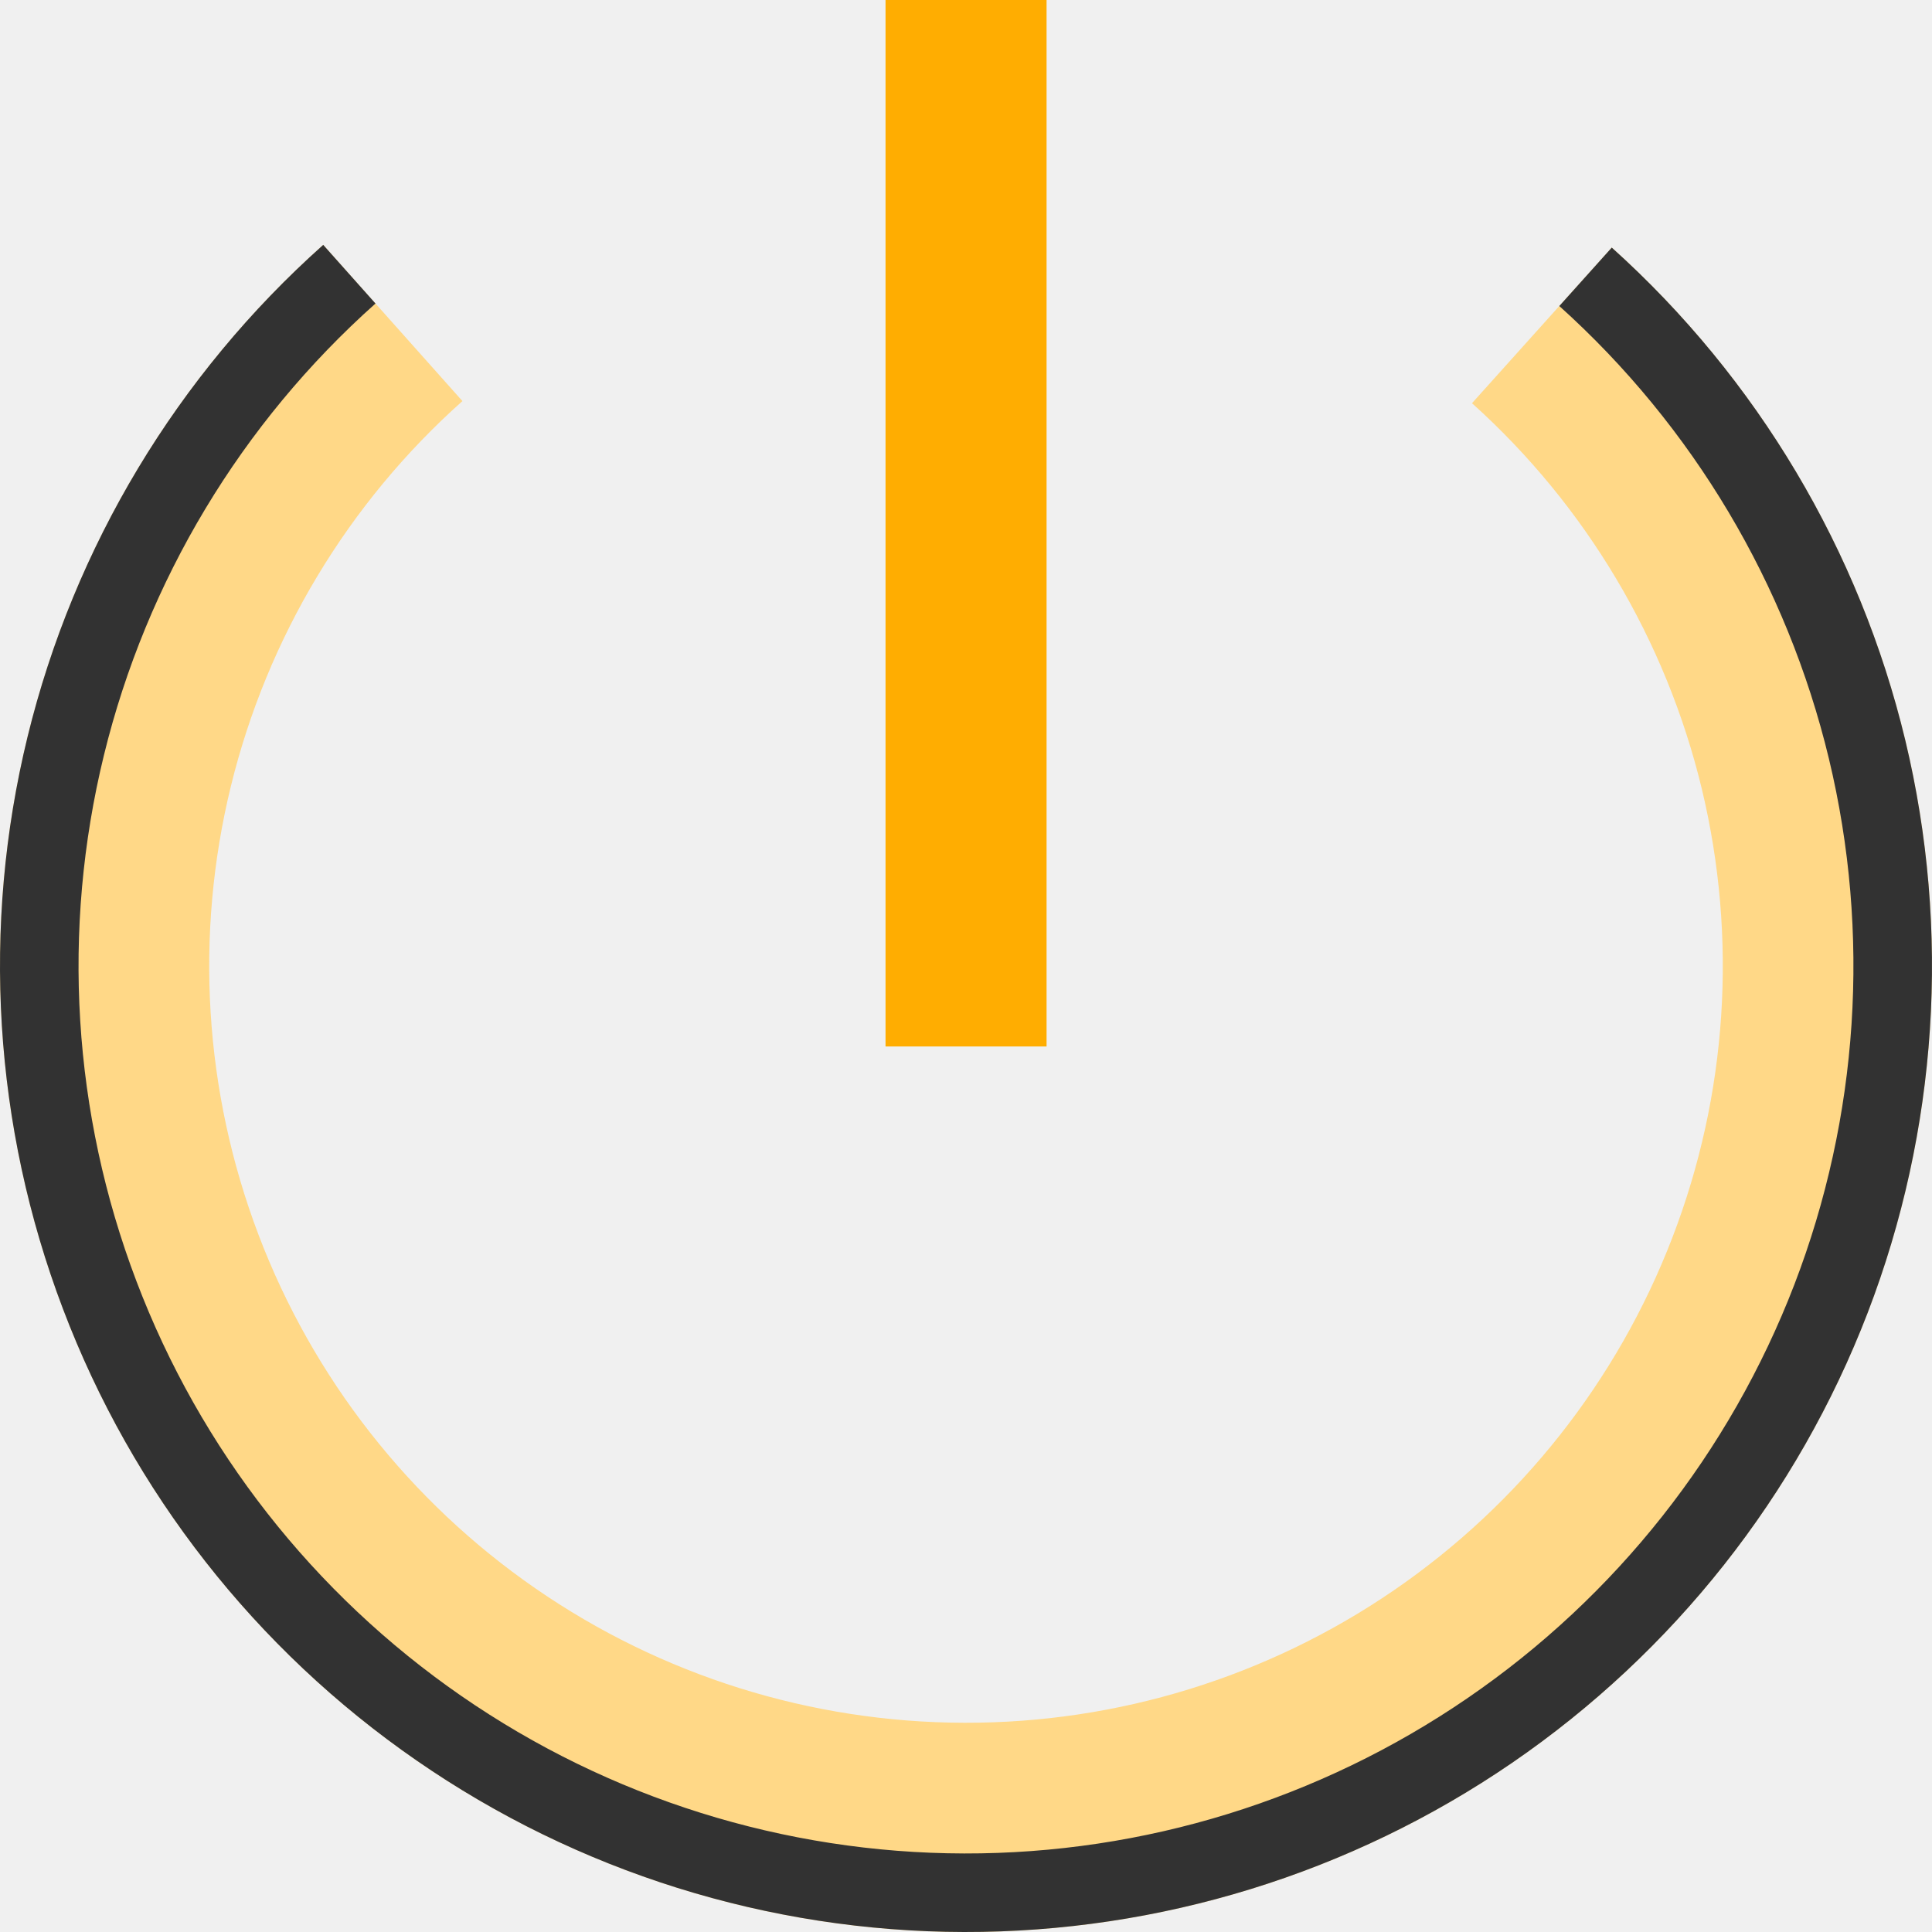
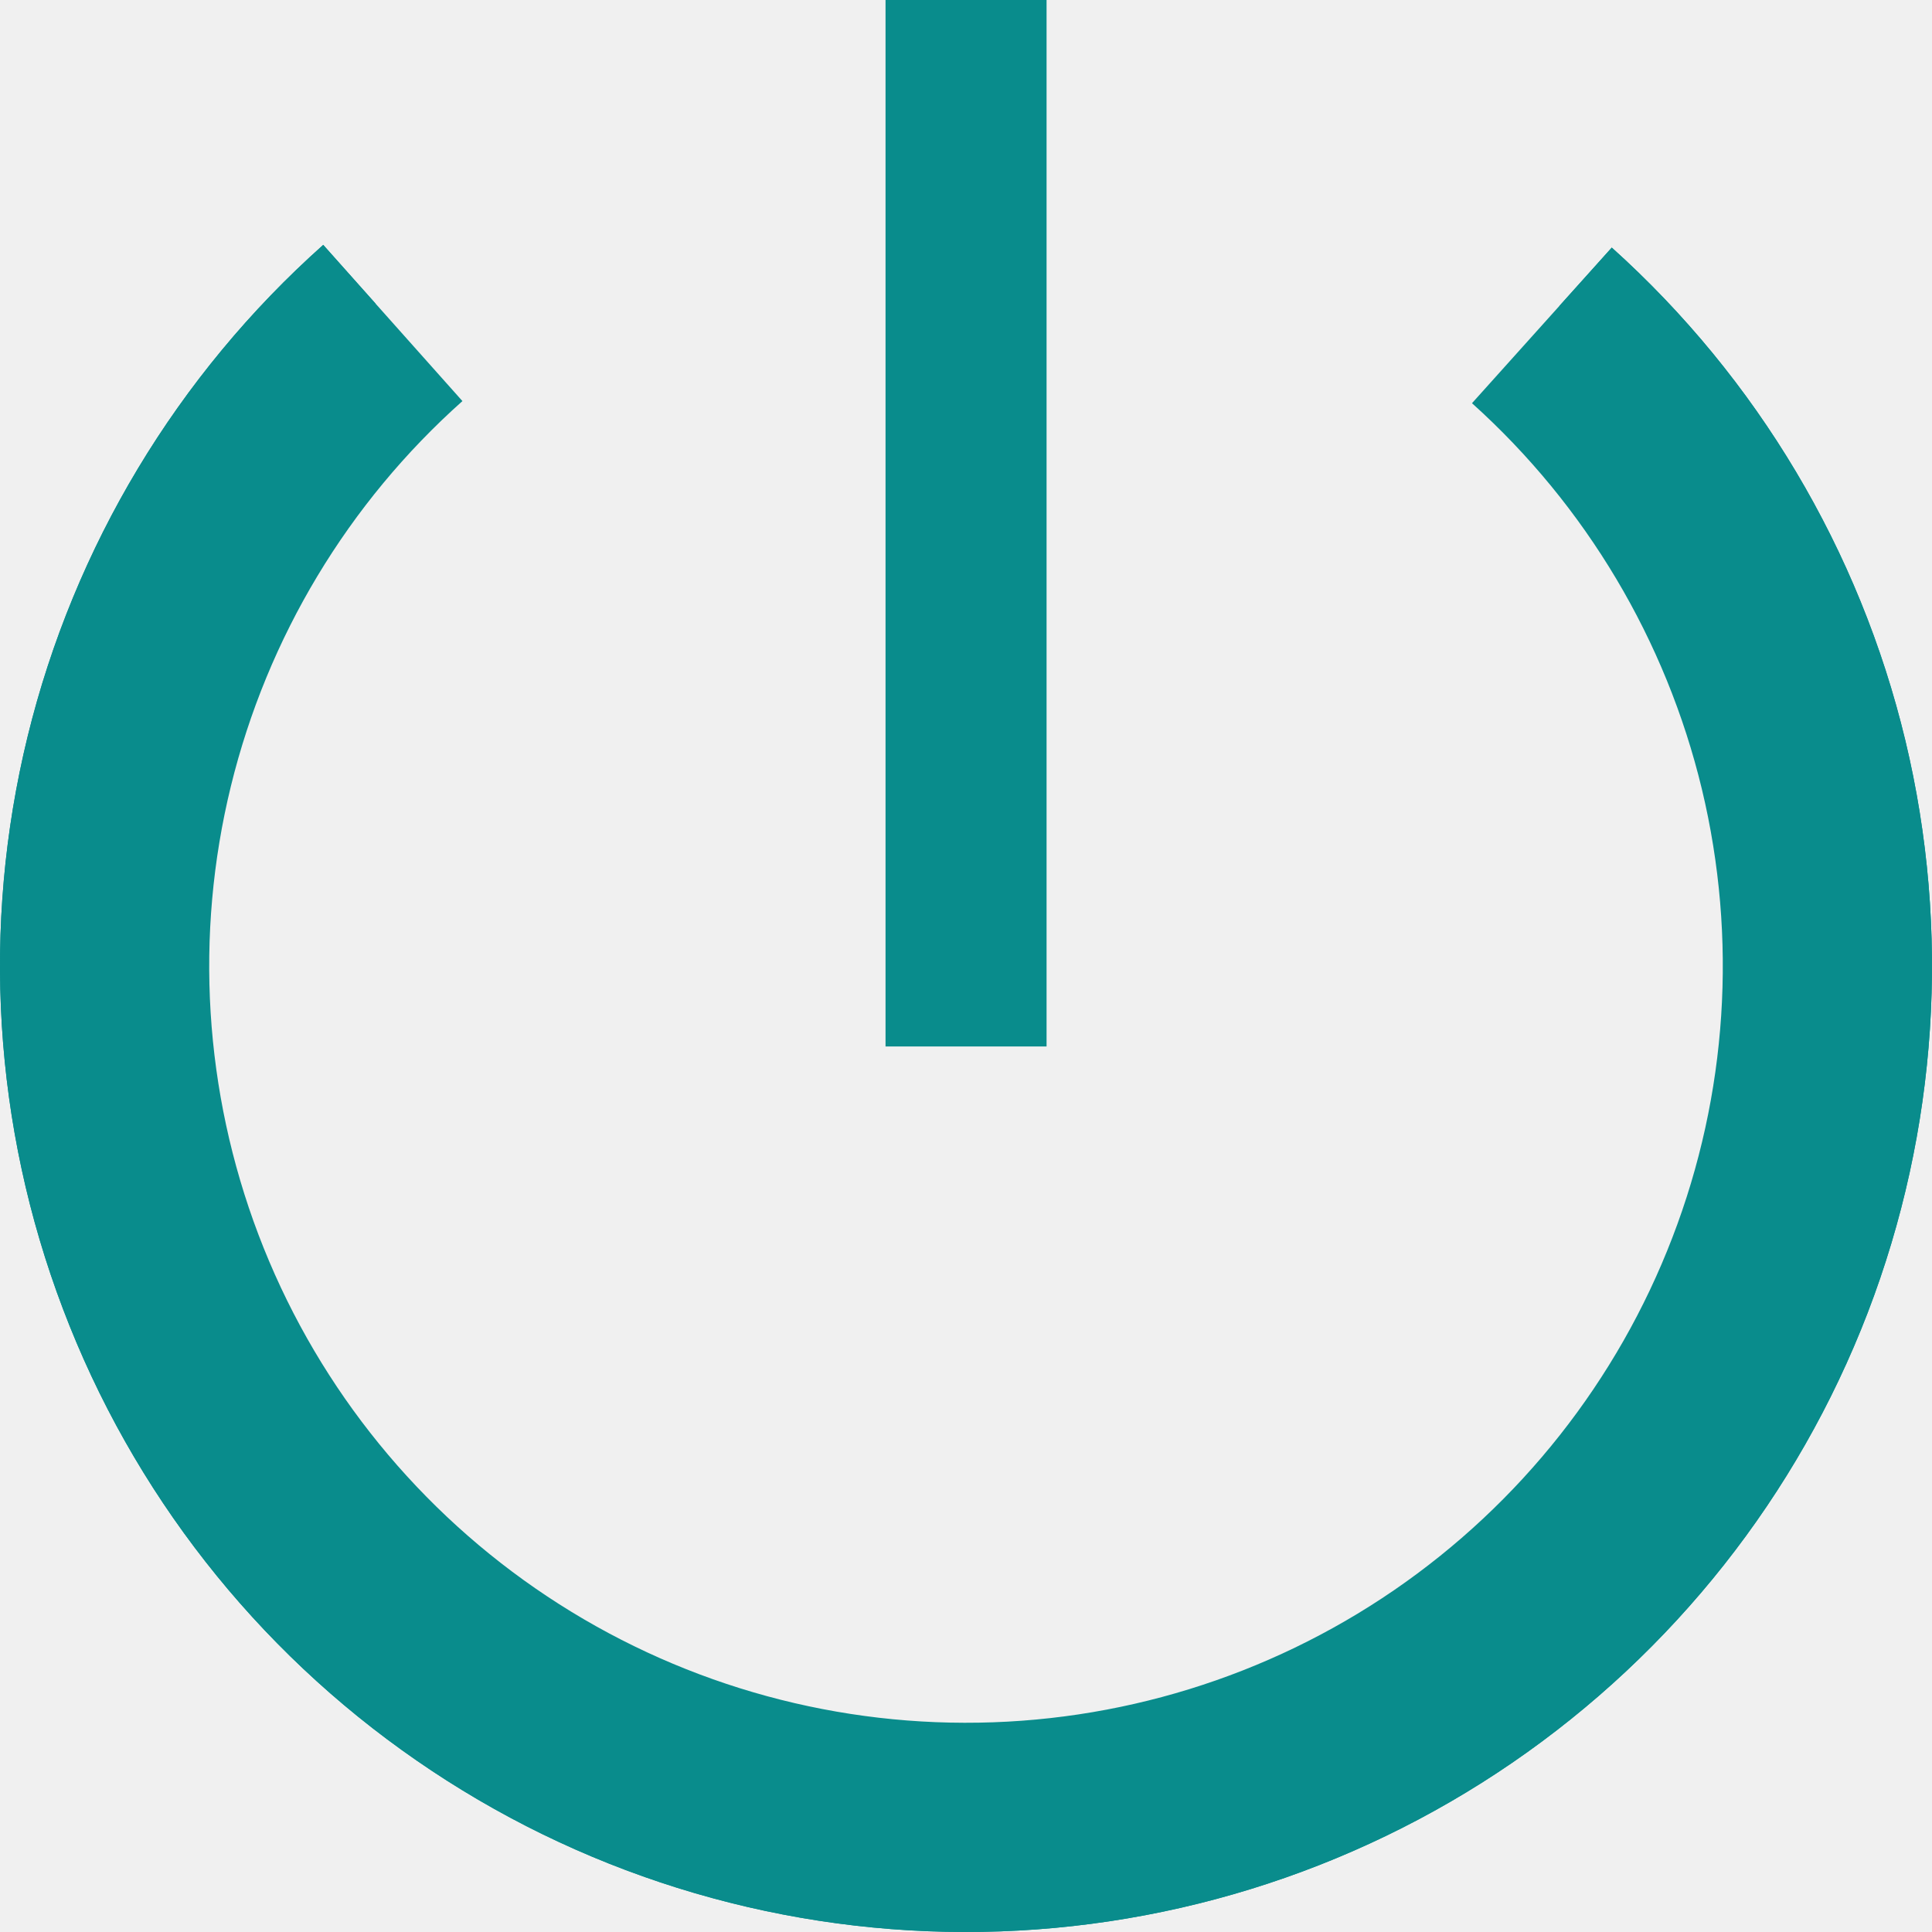
<svg xmlns="http://www.w3.org/2000/svg" width="20" height="20" viewBox="0 0 20 20" fill="none">
-   <path d="M3.346 2.535C1.834 3.883 0.767 5.657 0.286 7.624C-0.195 9.591 -0.067 11.658 0.652 13.55C1.37 15.444 2.647 17.074 4.313 18.225C5.978 19.377 7.954 19.996 9.979 20C12.004 20.004 13.982 19.394 15.653 18.249C17.323 17.104 18.607 15.48 19.334 13.59C20.06 11.7 20.196 9.634 19.724 7.665C19.251 5.696 18.191 3.917 16.685 2.563L15.238 4.174C16.417 5.234 17.247 6.628 17.618 8.17C17.988 9.713 17.882 11.332 17.312 12.812C16.743 14.293 15.737 15.566 14.429 16.463C13.12 17.36 11.57 17.838 9.984 17.834C8.397 17.831 6.849 17.346 5.544 16.444C4.239 15.542 3.239 14.265 2.676 12.782C2.113 11.299 2.013 9.68 2.39 8.139C2.767 6.598 3.603 5.207 4.787 4.152L3.346 2.535Z" fill="#FFD887" />
+   <path d="M3.346 2.535C1.834 3.883 0.767 5.657 0.286 7.624C-0.195 9.591 -0.067 11.658 0.652 13.55C1.37 15.444 2.647 17.074 4.313 18.225C5.978 19.377 7.954 19.996 9.979 20C12.004 20.004 13.982 19.394 15.653 18.249C17.323 17.104 18.607 15.48 19.334 13.59C20.06 11.7 20.196 9.634 19.724 7.665C19.251 5.696 18.191 3.917 16.685 2.563L15.238 4.174C16.417 5.234 17.247 6.628 17.618 8.17C17.988 9.713 17.882 11.332 17.312 12.812C16.743 14.293 15.737 15.566 14.429 16.463C13.12 17.36 11.57 17.838 9.984 17.834C8.397 17.831 6.849 17.346 5.544 16.444C4.239 15.542 3.239 14.265 2.676 12.782C2.113 11.299 2.013 9.68 2.39 8.139C2.767 6.598 3.603 5.207 4.787 4.152L3.346 2.535Z" fill="#098c8c" />
  <mask id="path-2-inside-1" fill="white">
    <path d="M3.346 2.535C1.834 3.883 0.767 5.657 0.286 7.624C-0.195 9.591 -0.067 11.658 0.652 13.55C1.37 15.444 2.647 17.074 4.313 18.225C5.978 19.377 7.954 19.996 9.979 20C12.004 20.004 13.982 19.394 15.653 18.249C17.323 17.104 18.607 15.48 19.334 13.59C20.06 11.7 20.196 9.634 19.724 7.665C19.251 5.696 18.191 3.917 16.685 2.563L16.142 3.168C17.525 4.412 18.498 6.046 18.933 7.855C19.367 9.663 19.242 11.562 18.575 13.298C17.907 15.034 16.728 16.527 15.193 17.578C13.659 18.63 11.841 19.191 9.981 19.187C8.121 19.183 6.305 18.614 4.775 17.556C3.245 16.498 2.072 15.001 1.412 13.262C0.751 11.523 0.634 9.624 1.076 7.817C1.518 6.01 2.498 4.38 3.887 3.142L3.346 2.535Z" />
  </mask>
-   <path d="M3.346 2.535C1.834 3.883 0.767 5.657 0.286 7.624C-0.195 9.591 -0.067 11.658 0.652 13.55C1.37 15.444 2.647 17.074 4.313 18.225C5.978 19.377 7.954 19.996 9.979 20C12.004 20.004 13.982 19.394 15.653 18.249C17.323 17.104 18.607 15.48 19.334 13.59C20.06 11.7 20.196 9.634 19.724 7.665C19.251 5.696 18.191 3.917 16.685 2.563L16.142 3.168C17.525 4.412 18.498 6.046 18.933 7.855C19.367 9.663 19.242 11.562 18.575 13.298C17.907 15.034 16.728 16.527 15.193 17.578C13.659 18.63 11.841 19.191 9.981 19.187C8.121 19.183 6.305 18.614 4.775 17.556C3.245 16.498 2.072 15.001 1.412 13.262C0.751 11.523 0.634 9.624 1.076 7.817C1.518 6.01 2.498 4.38 3.887 3.142L3.346 2.535Z" stroke="#323232" stroke-width="2" mask="url(#path-2-inside-1)" />
-   <rect x="9.167" width="1.667" height="10.833" fill="#FFAD01" />
+   <path d="M3.346 2.535C1.834 3.883 0.767 5.657 0.286 7.624C-0.195 9.591 -0.067 11.658 0.652 13.55C1.37 15.444 2.647 17.074 4.313 18.225C5.978 19.377 7.954 19.996 9.979 20C12.004 20.004 13.982 19.394 15.653 18.249C17.323 17.104 18.607 15.48 19.334 13.59C20.06 11.7 20.196 9.634 19.724 7.665C19.251 5.696 18.191 3.917 16.685 2.563L16.142 3.168C17.525 4.412 18.498 6.046 18.933 7.855C19.367 9.663 19.242 11.562 18.575 13.298C17.907 15.034 16.728 16.527 15.193 17.578C13.659 18.63 11.841 19.191 9.981 19.187C8.121 19.183 6.305 18.614 4.775 17.556C3.245 16.498 2.072 15.001 1.412 13.262C0.751 11.523 0.634 9.624 1.076 7.817C1.518 6.01 2.498 4.38 3.887 3.142L3.346 2.535Z" stroke="#098c8c" stroke-width="2" mask="url(#path-2-inside-1)" />
+   <rect x="9.167" width="1.667" height="10.833" fill="#098c8c" />
</svg>
